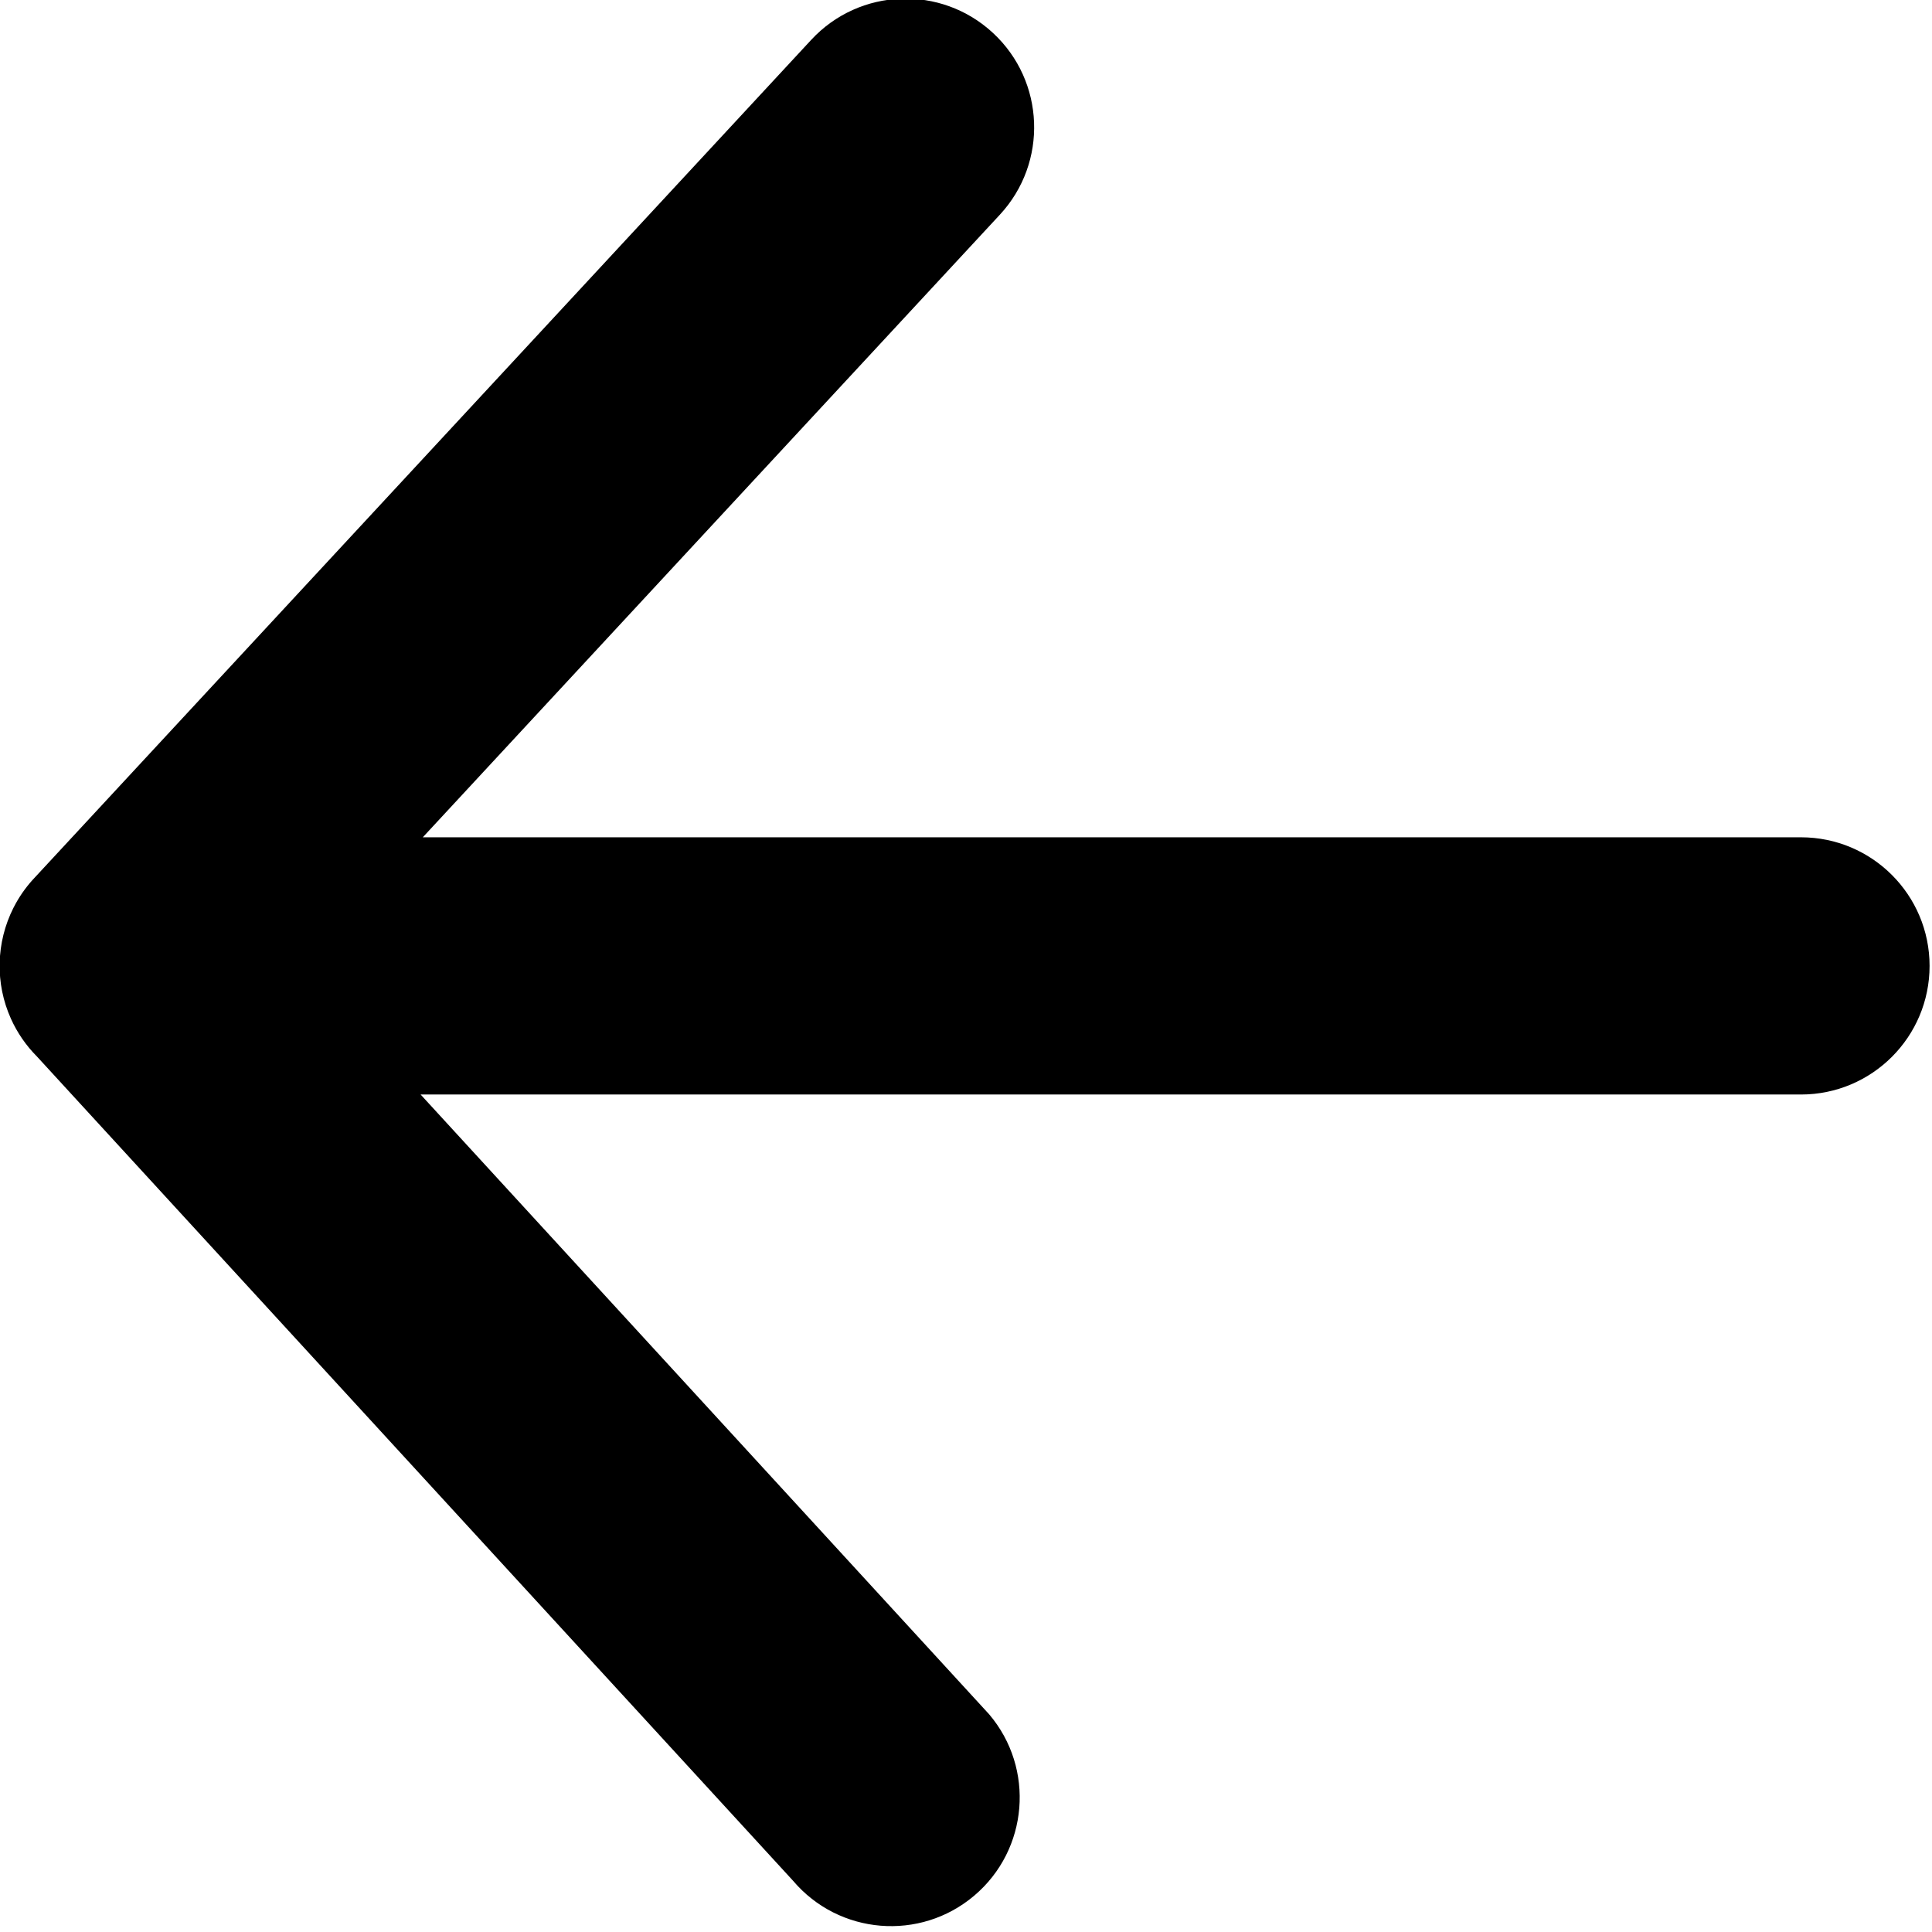
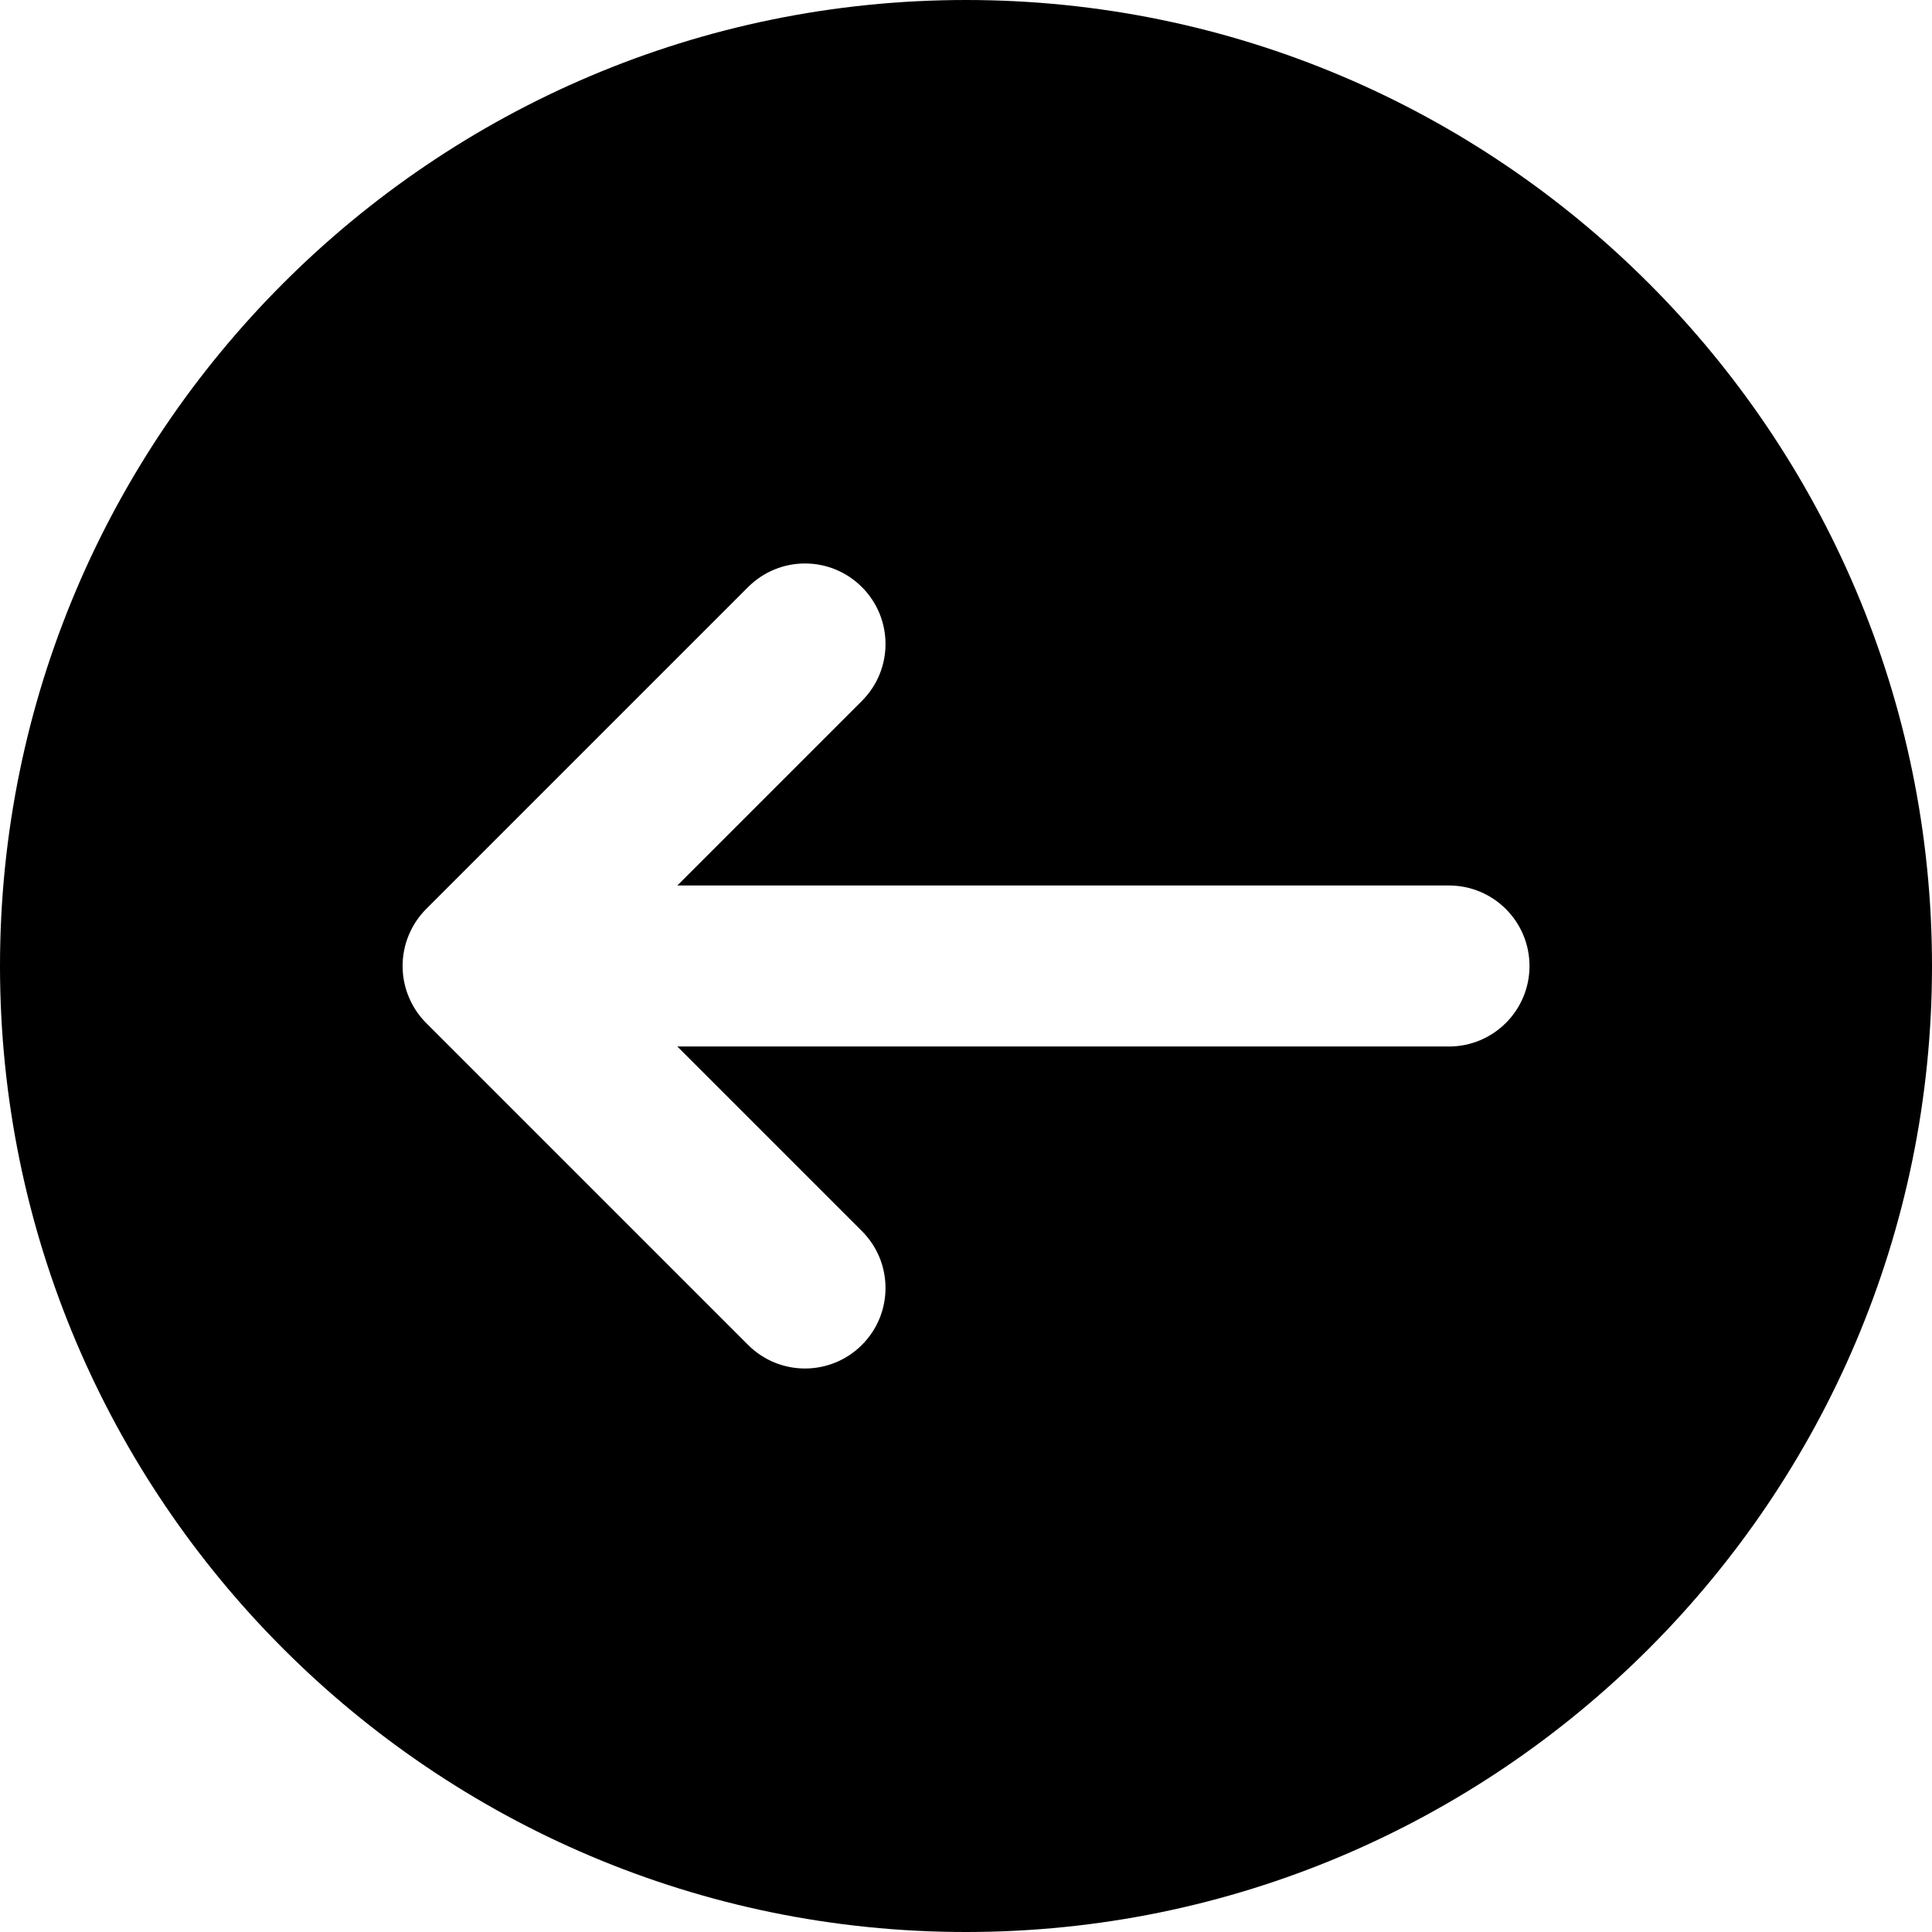
- <svg xmlns="http://www.w3.org/2000/svg" fill="#000000" width="800px" height="800px" viewBox="0 0 1024 1024">
-   <path d="M222.927 580.115l301.354 328.512c24.354 28.708 20.825 71.724-7.883 96.078s-71.724 20.825-96.078-7.883L19.576 559.963a67.846 67.846 0 01-13.784-20.022 68.03 68.03 0 01-5.977-29.488l.001-.063a68.343 68.343 0 017.265-29.134 68.28 68.28 0 011.384-2.6 67.59 67.59 0 0110.102-13.687L429.966 21.113c25.592-27.611 68.721-29.247 96.331-3.656s29.247 68.721 3.656 96.331L224.088 443.784h730.46c37.647 0 68.166 30.519 68.166 68.166s-30.519 68.166-68.166 68.166H222.927z" />
+ <svg xmlns="http://www.w3.org/2000/svg" fill="#000000" version="1.1" id="Layer_1" viewBox="0 0 512 512" xml:space="preserve">
+   <g>
+     <g>
+       <path d="M256,0C114.837,0,0,114.837,0,256s114.837,256,256,256s256-114.837,256-256S397.163,0,256,0z M384,277.333H179.499    l48.917,48.917c8.341,8.341,8.341,21.824,0,30.165c-4.16,4.16-9.621,6.251-15.083,6.251c-5.461,0-10.923-2.091-15.083-6.251    l-85.333-85.333c-1.963-1.963-3.52-4.309-4.608-6.933c-2.155-5.205-2.155-11.093,0-16.299c1.088-2.624,2.645-4.971,4.608-6.933    l85.333-85.333c8.341-8.341,21.824-8.341,30.165,0s8.341,21.824,0,30.165l-48.917,48.917H384c11.776,0,21.333,9.557,21.333,21.333    S395.776,277.333,384,277.333z" />
+     </g>
+   </g>
</svg>
